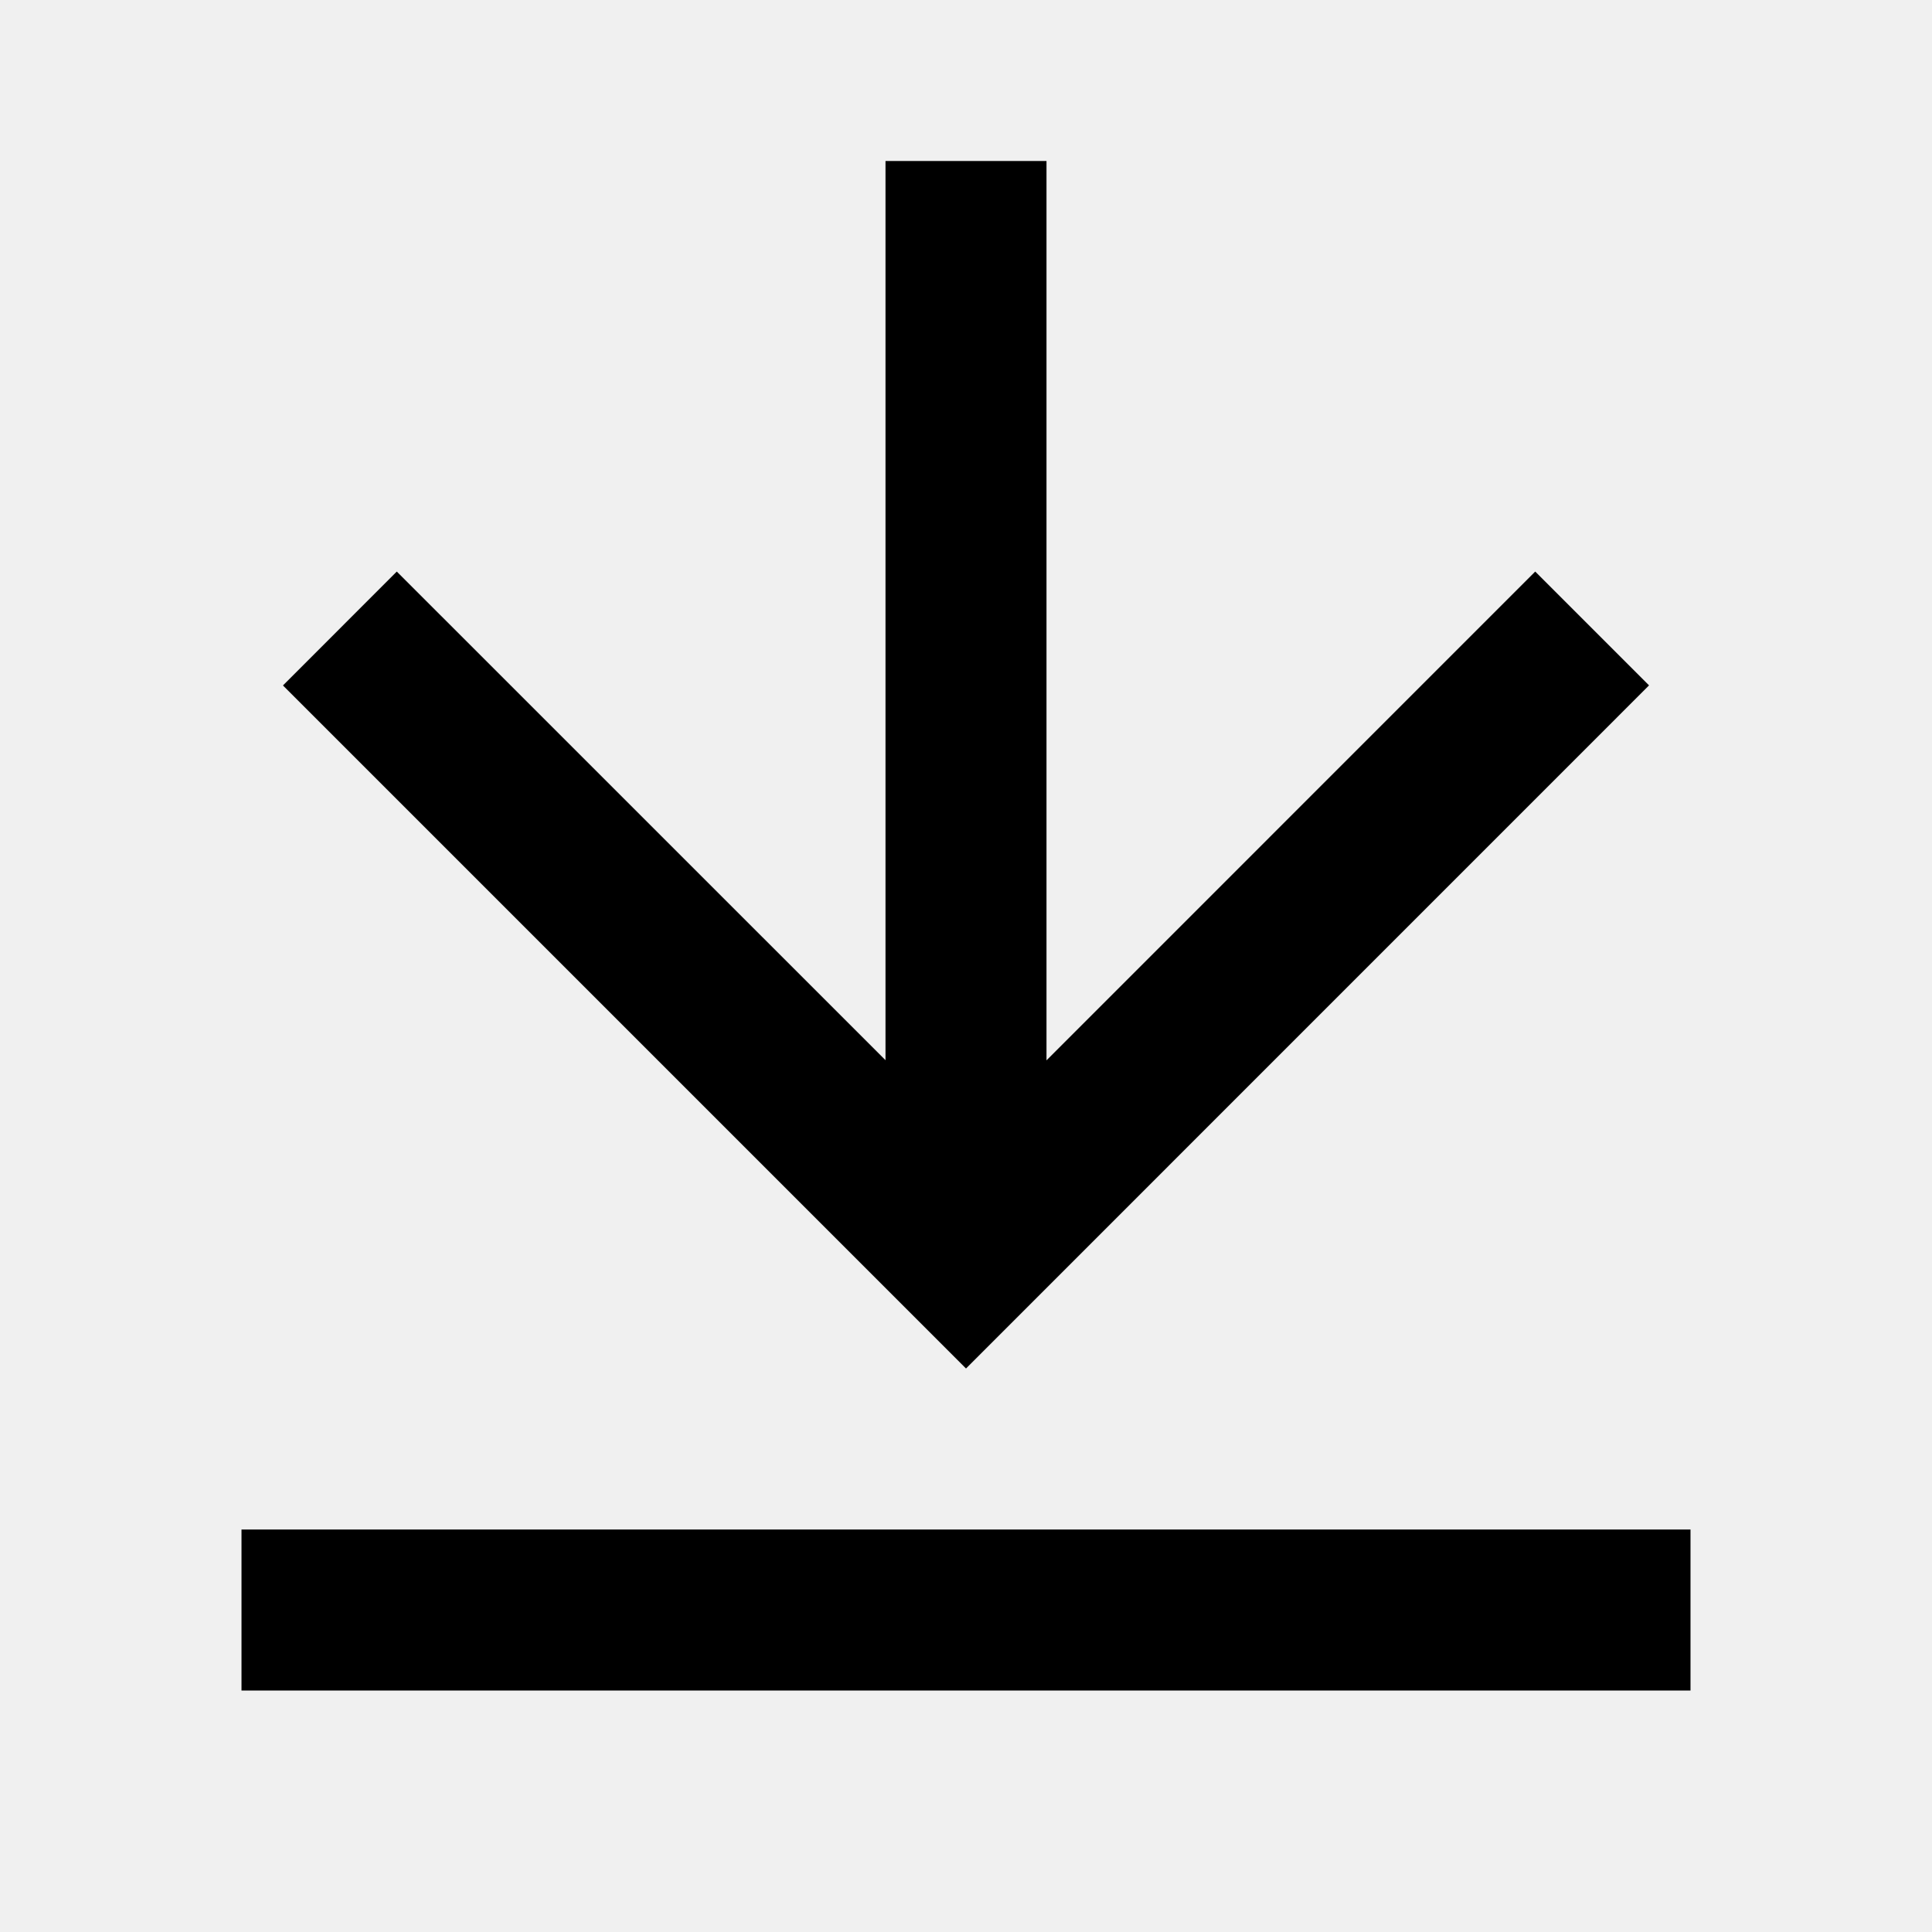
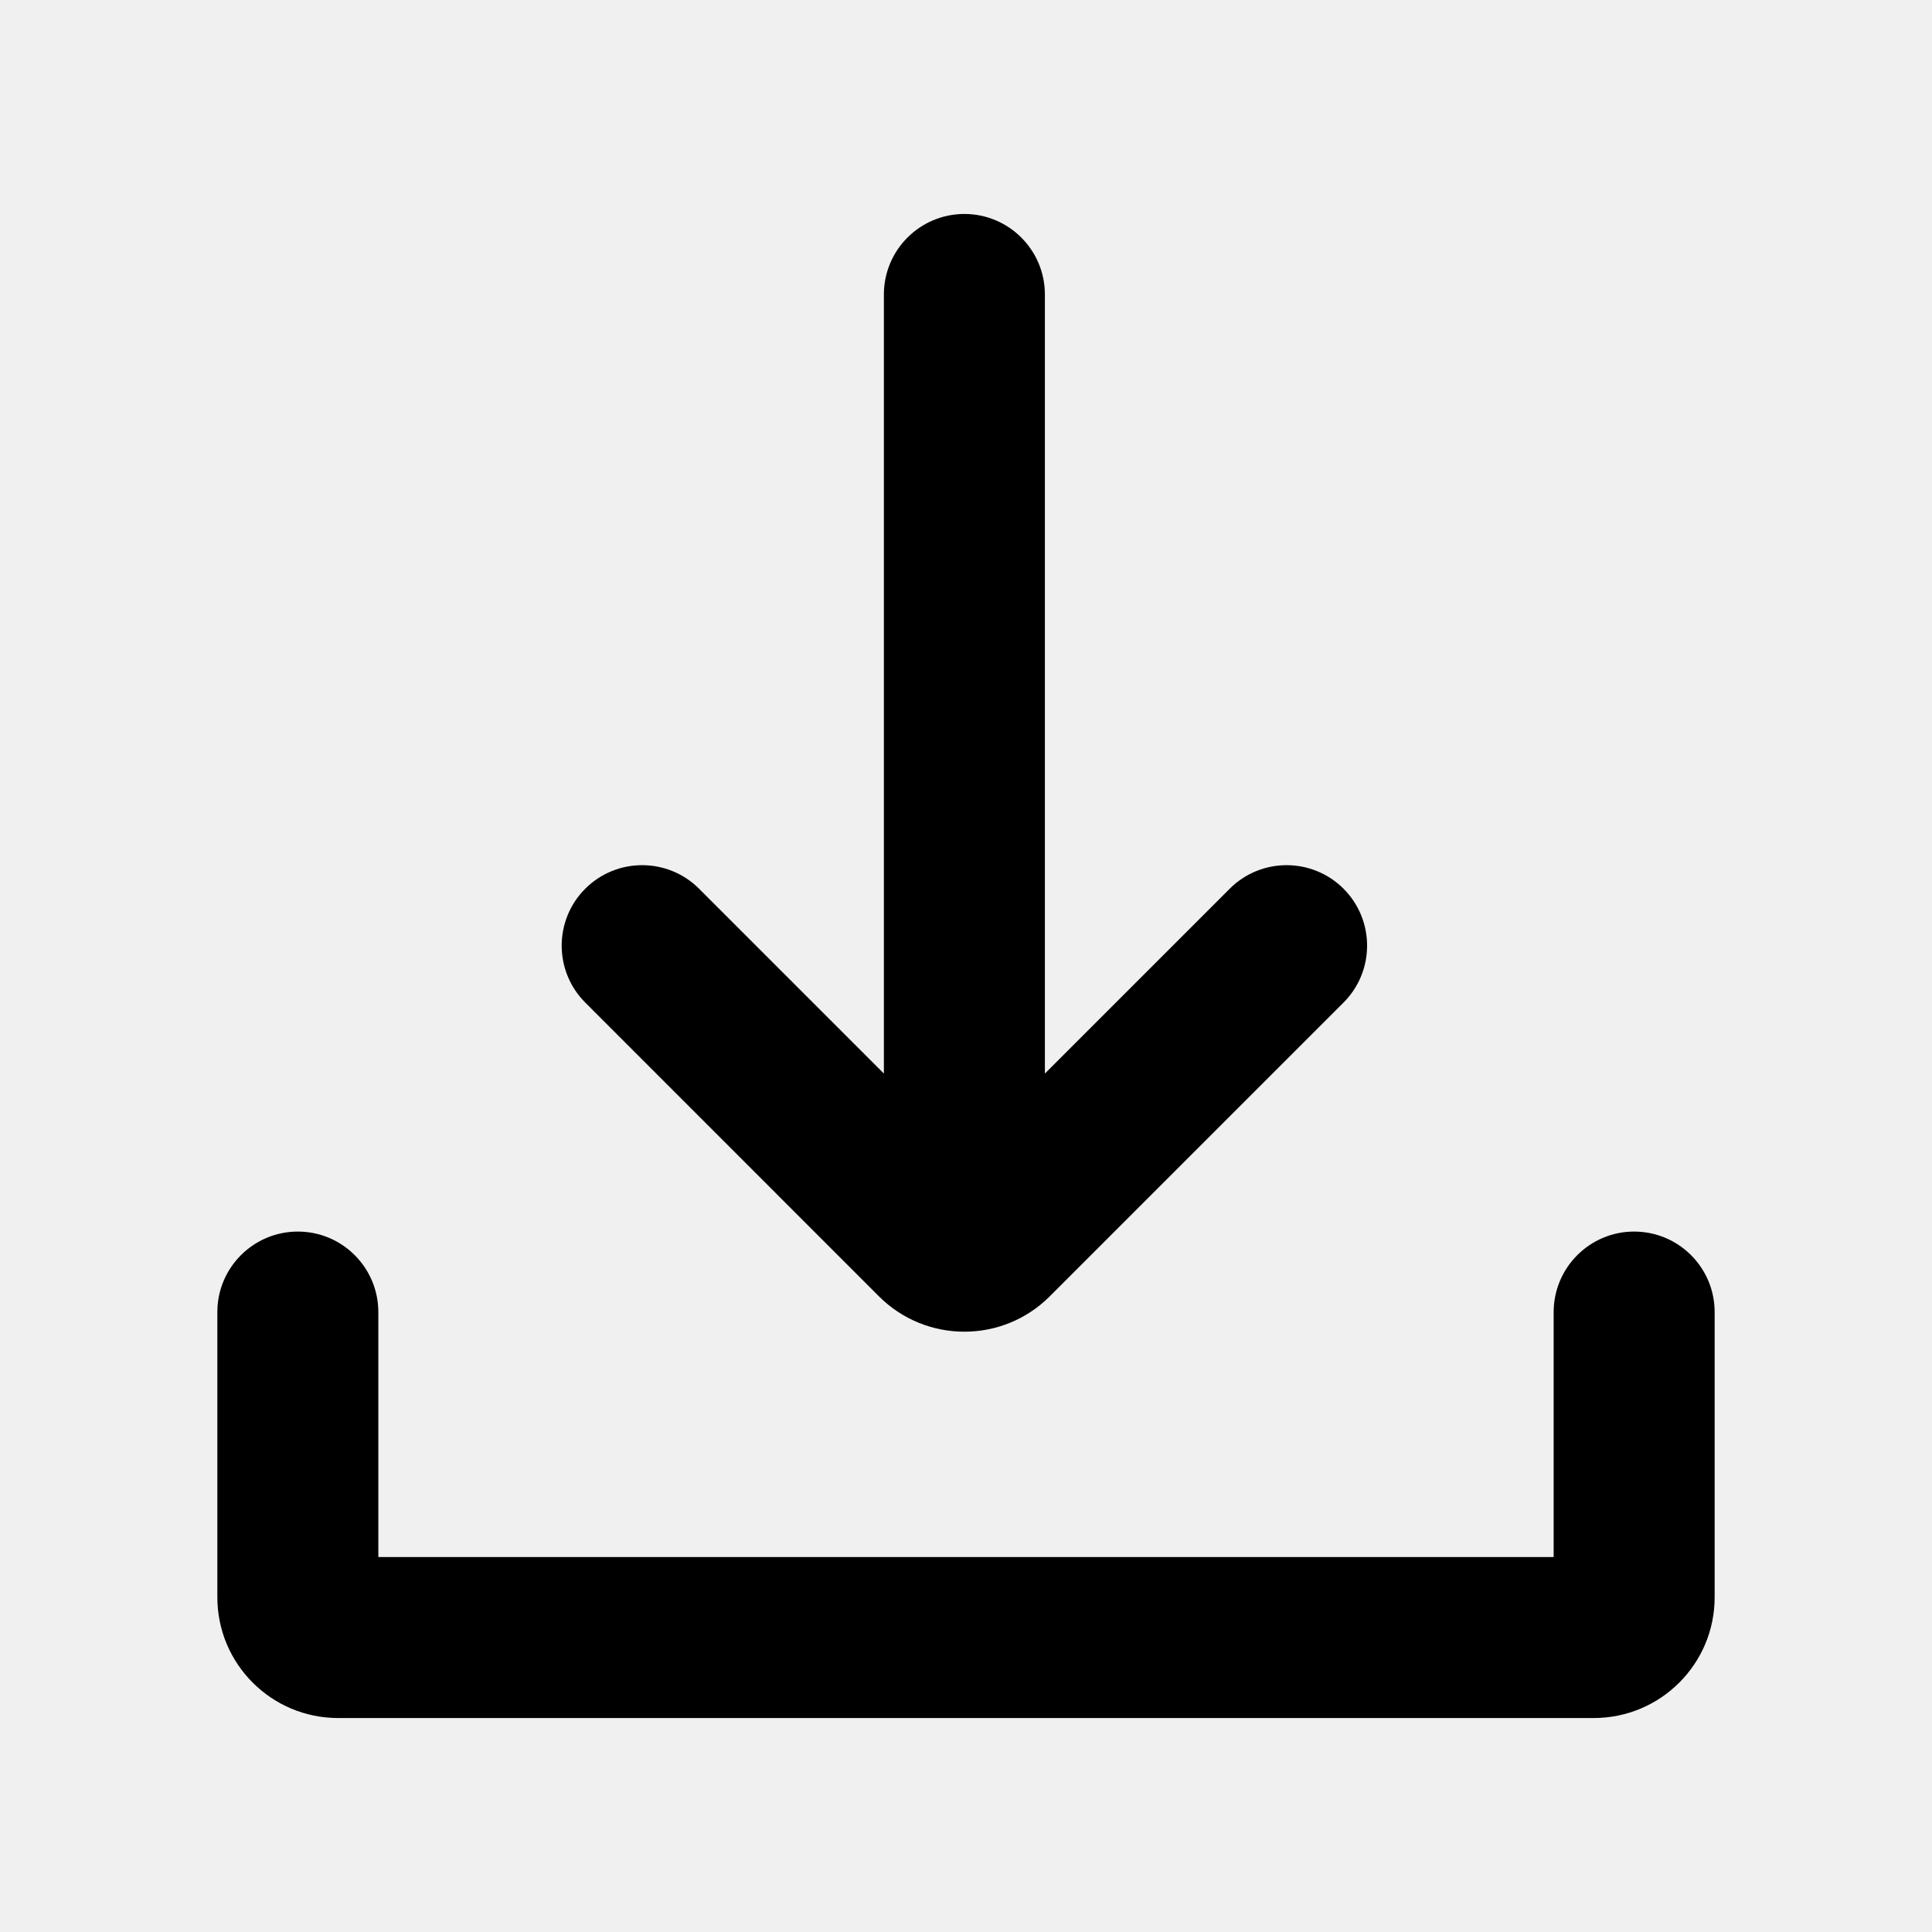
<svg xmlns="http://www.w3.org/2000/svg" width="24" height="24" viewBox="0 0 24 24" fill="none">
-   <g clip-path="url(#clip0_437_4057)">
-     <path d="M3 19H21V21H3V19ZM13 13.172L19.071 7.1L20.485 8.514L12 17L3.515 8.515L4.929 7.1L11 13.17V2H13V13.172Z" fill="black" />
-   </g>
-   <defs>
-     <clipPath id="clip0_437_4057">
-       <rect width="24" height="24" fill="white" />
-     </clipPath>
-   </defs>
+   <path d="M20.3 15.299C20.852 15.299 21.3 15.747 21.3 16.299V19.842C21.3 20.67 20.628 21.341 19.8 21.342H4.2C3.372 21.342 2.7 20.67 2.7 19.842V16.299C2.7 15.747 3.148 15.299 3.7 15.299C4.252 15.299 4.699 15.747 4.7 16.299V19.342H19.3V16.299C19.301 15.747 19.748 15.299 20.3 15.299ZM11.98 2.658C12.532 2.658 12.98 3.106 12.98 3.658V13.336L15.276 11.04C15.666 10.65 16.299 10.65 16.69 11.04C17.08 11.431 17.08 12.064 16.69 12.454L13.04 16.104C12.455 16.689 11.505 16.689 10.919 16.104L7.27 12.454C6.88 12.064 6.88 11.43 7.27 11.04C7.66 10.65 8.294 10.65 8.684 11.04L10.98 13.336V3.658C10.98 3.106 11.428 2.658 11.98 2.658Z" fill="currentColor" />
</svg>
